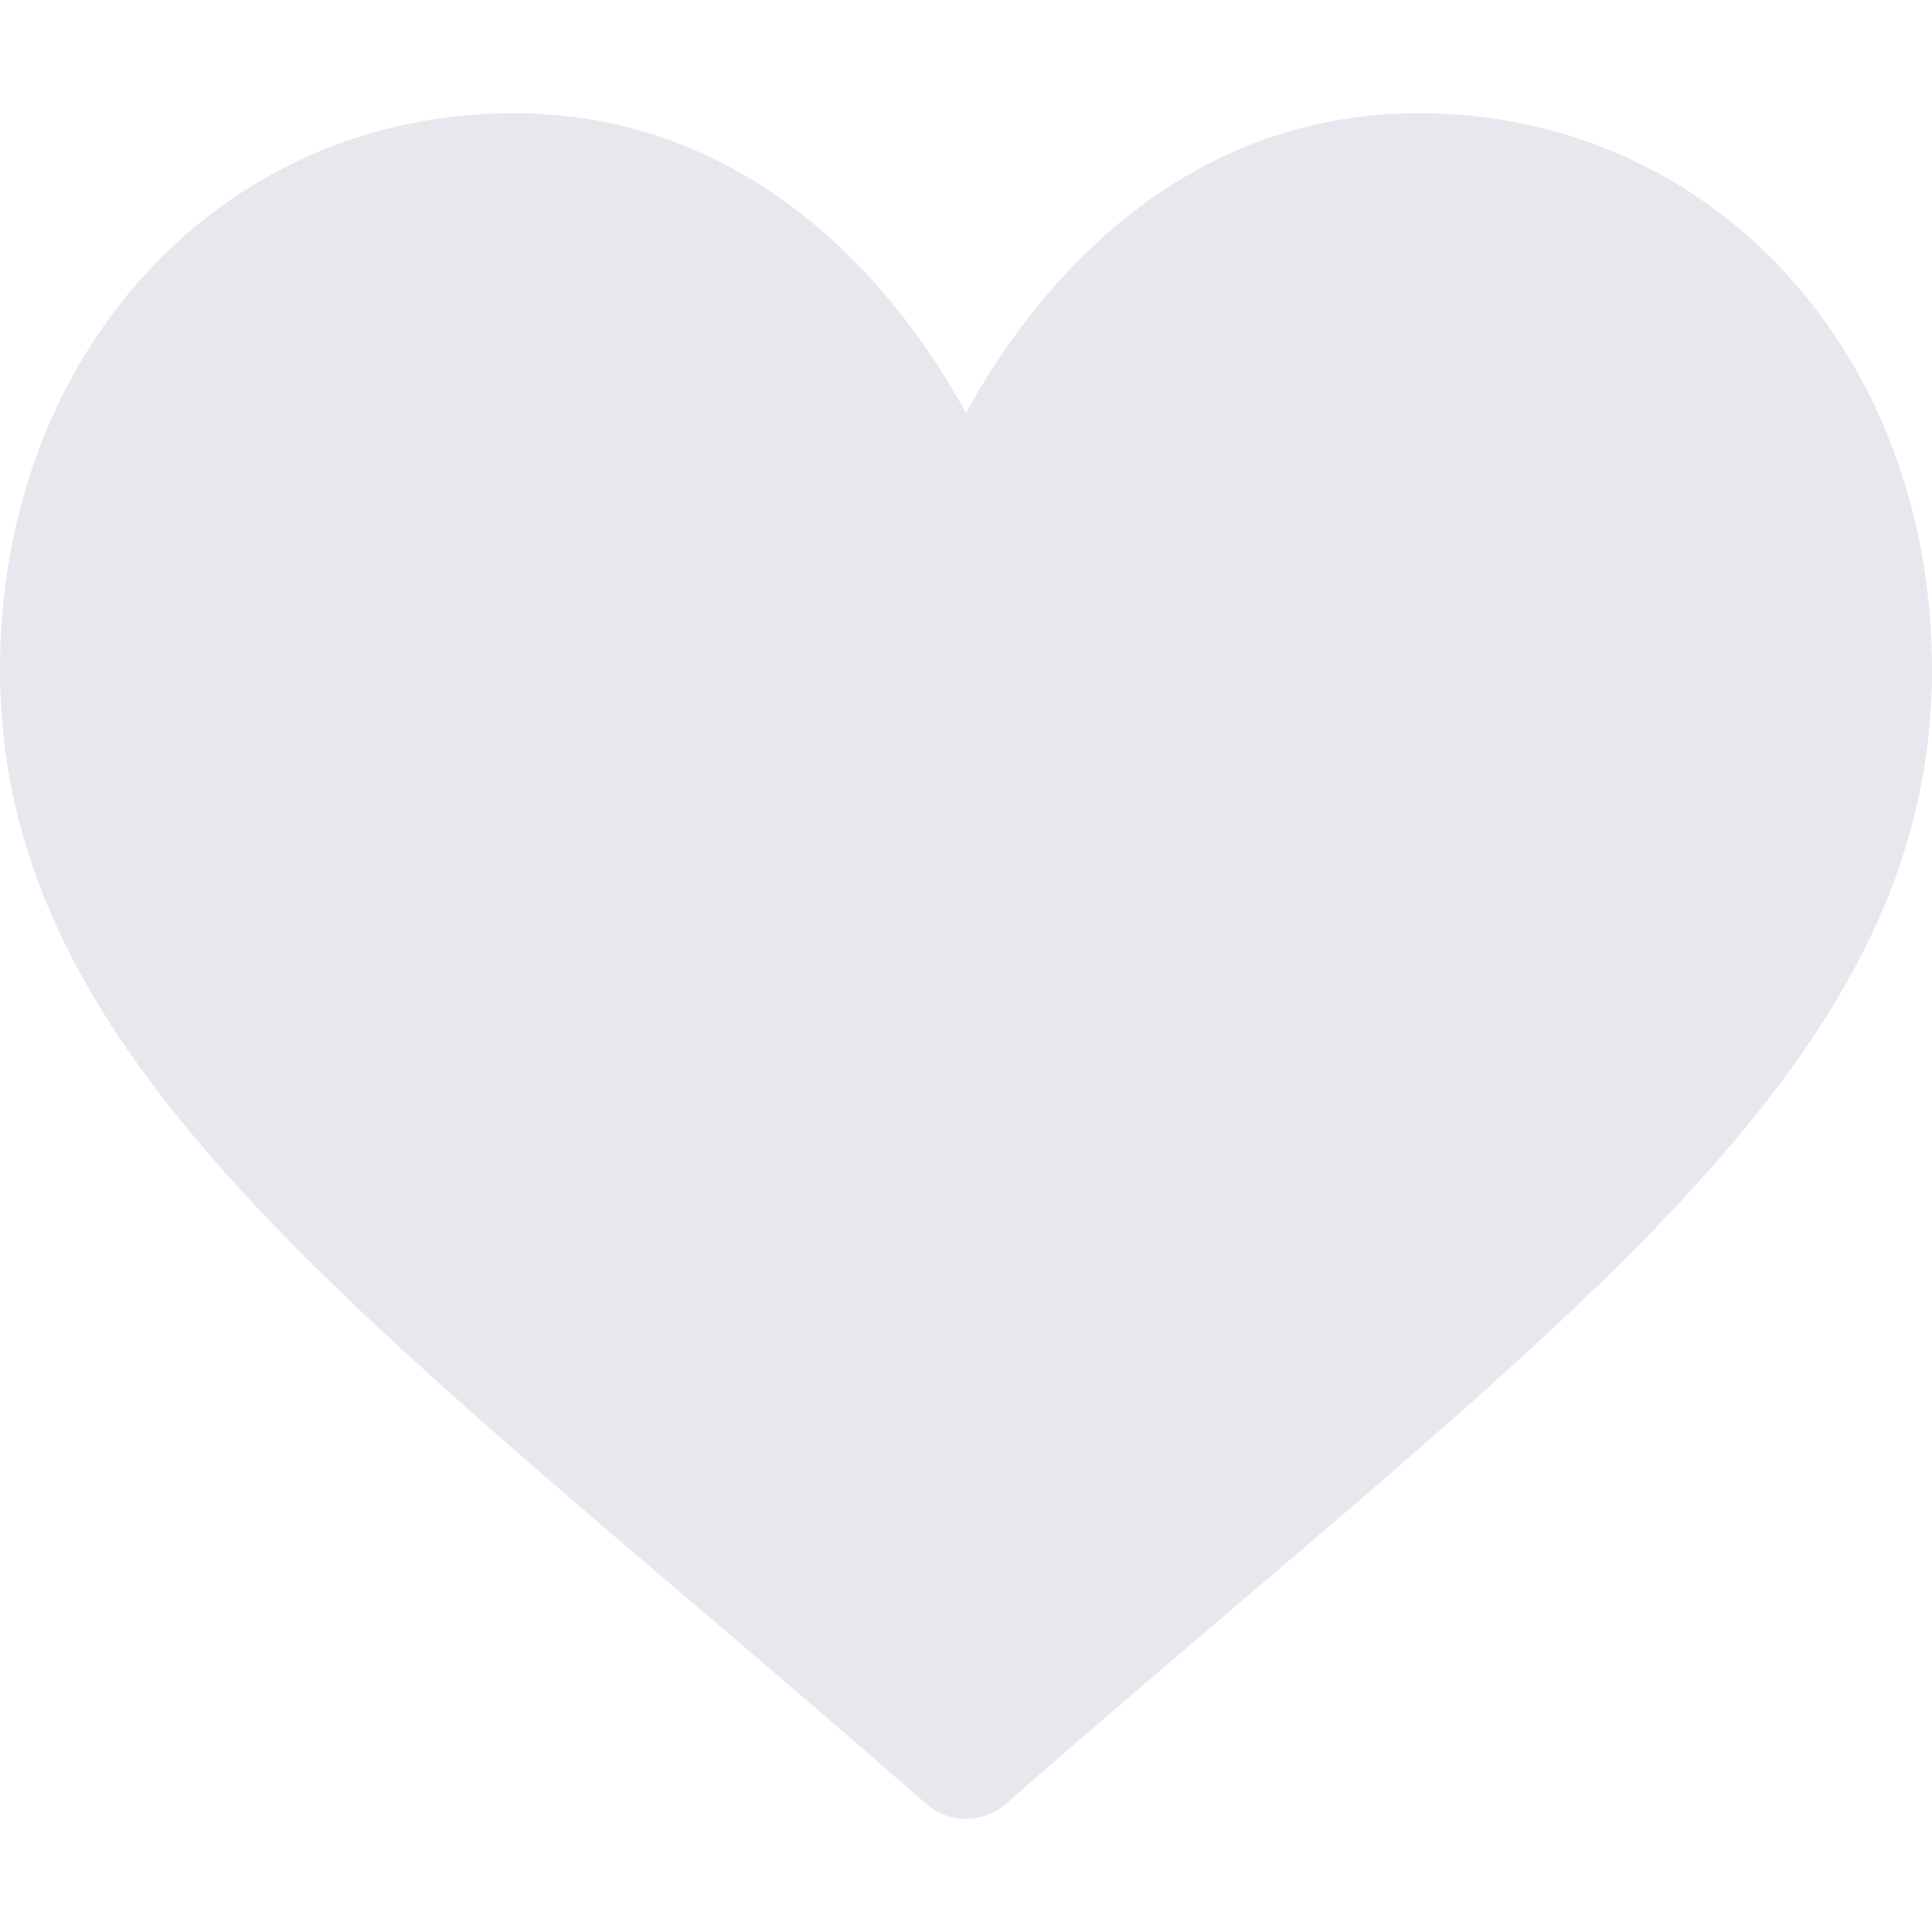
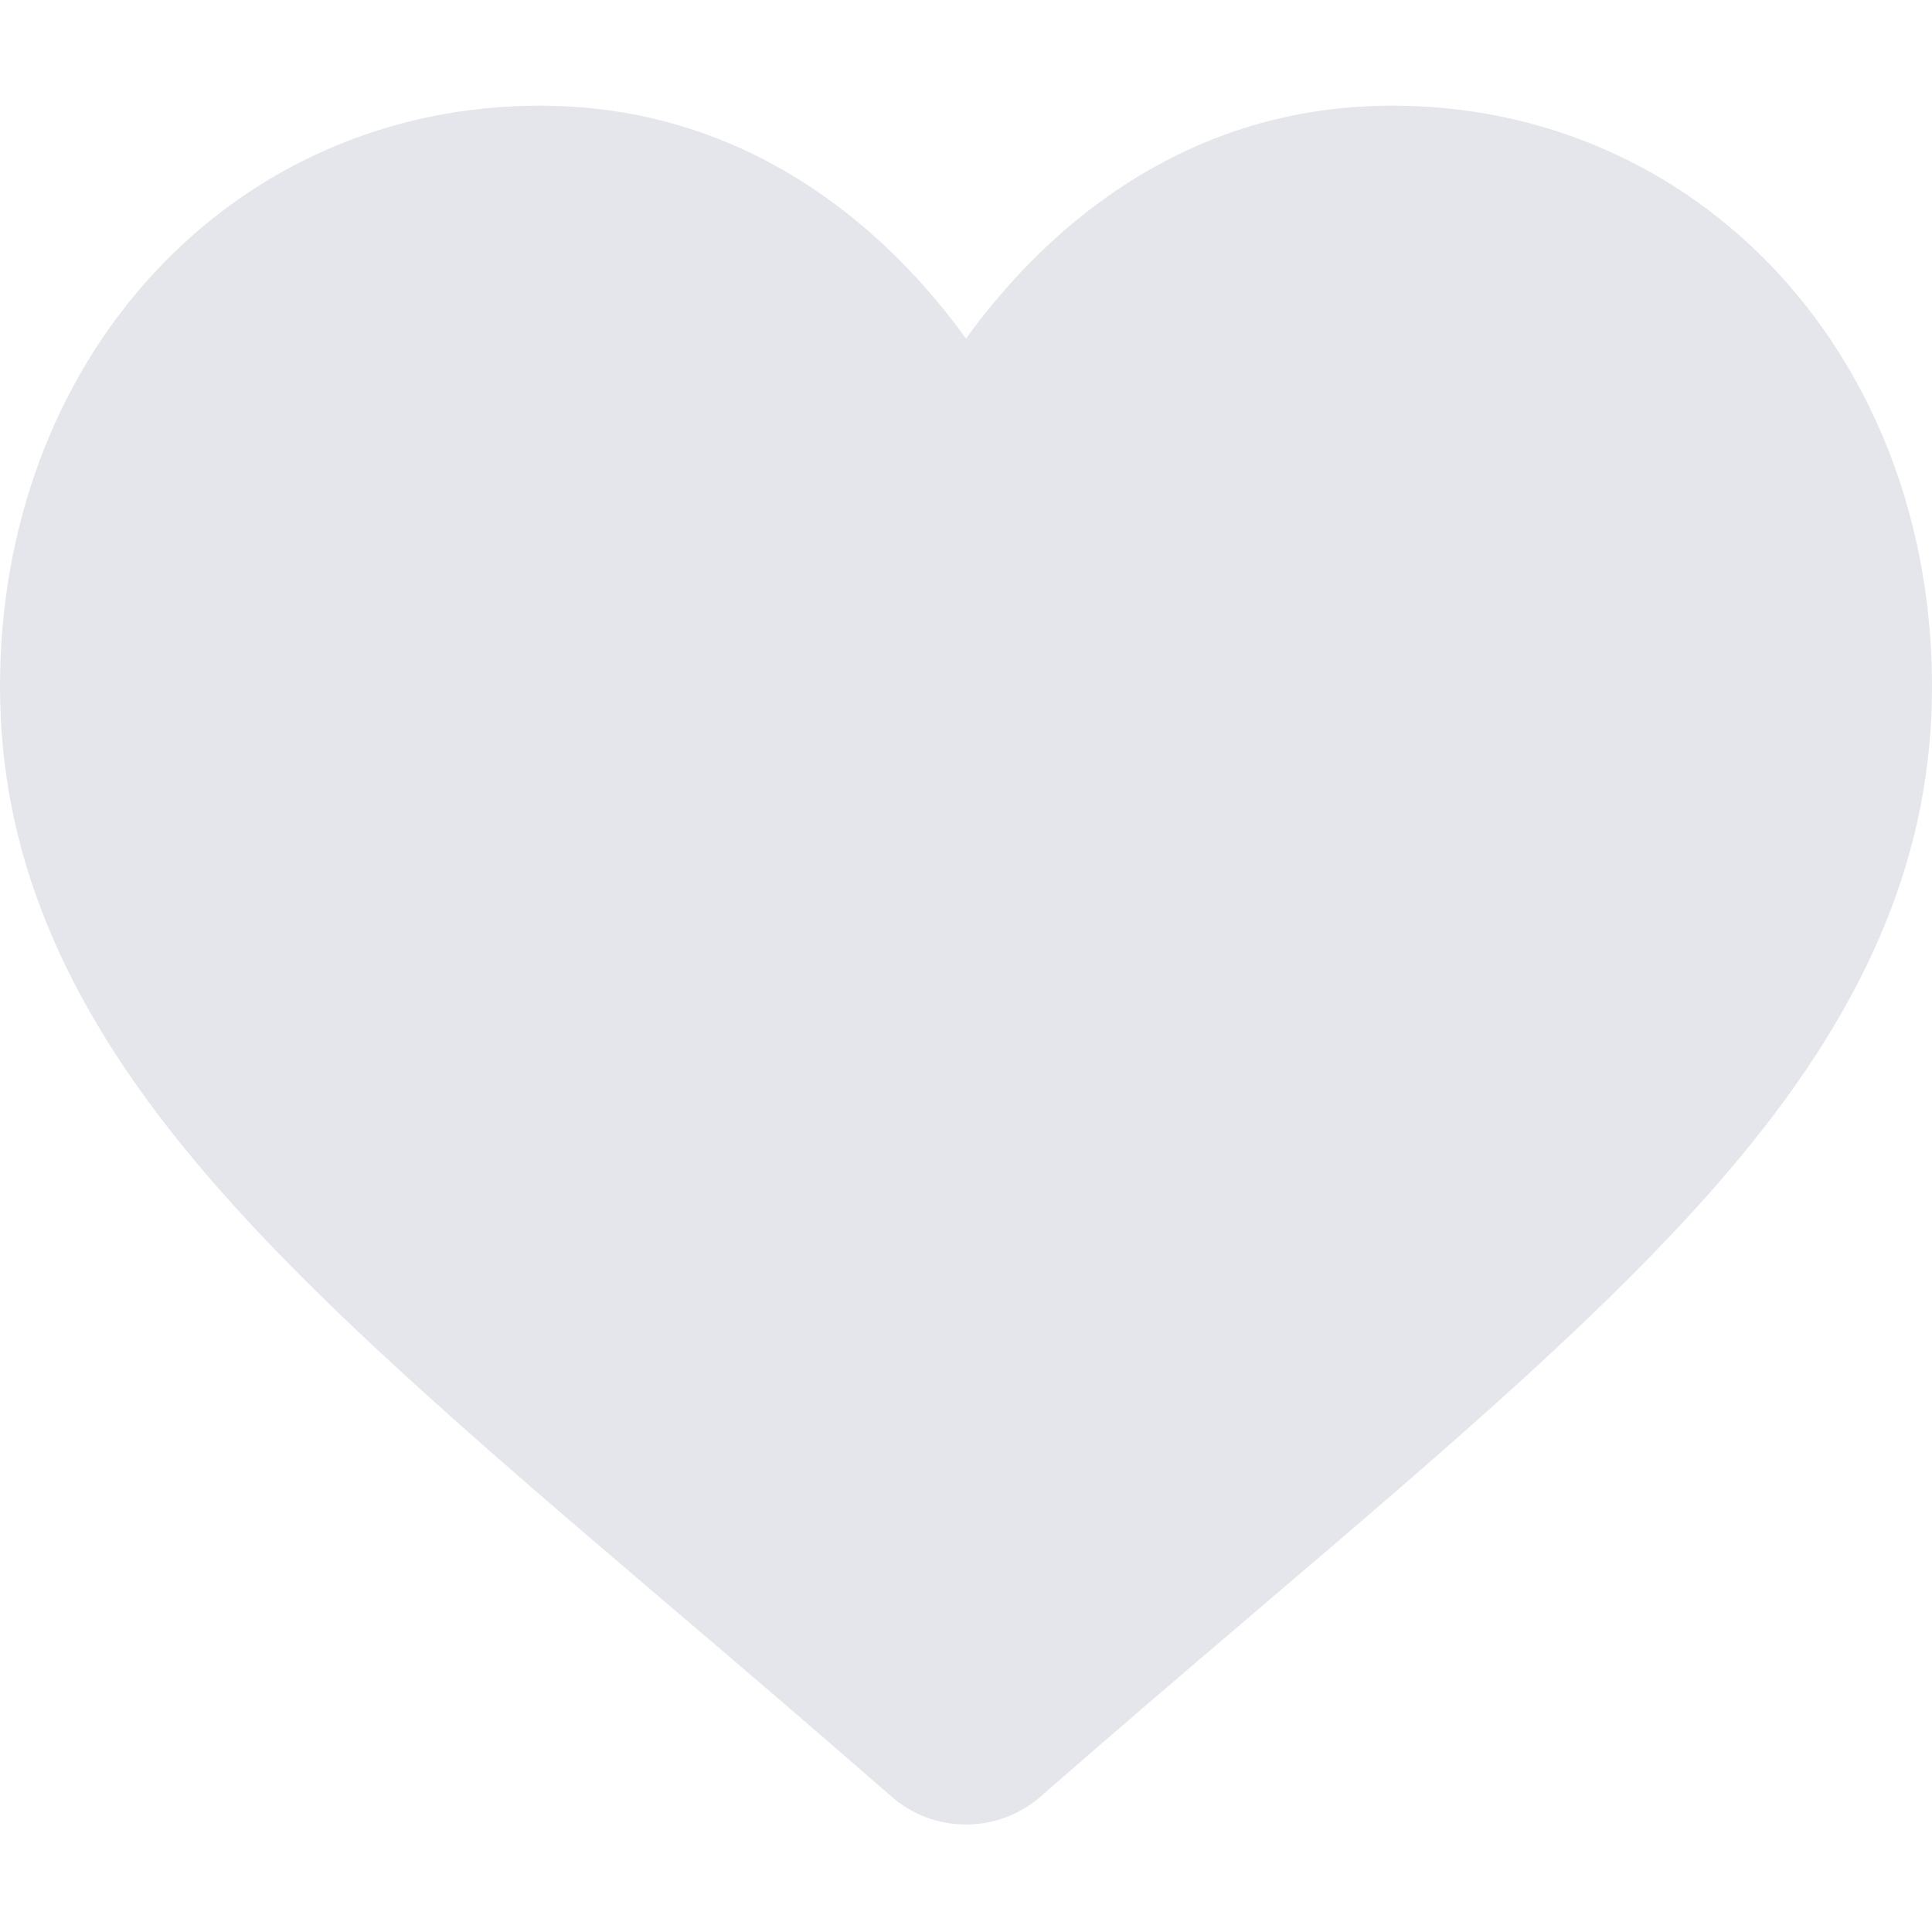
- <svg xmlns="http://www.w3.org/2000/svg" version="1.1" id="Capa_1" x="0px" y="0px" viewBox="0 0 512 512" style="enable-background:new 0 0 512 512;" xml:space="preserve" width="512px" height="512px">
+ <svg xmlns="http://www.w3.org/2000/svg" viewBox="0 -28 512 512" width="512px" height="512px" class="">
  <g>
-     <g>
-       <g>
-         <path d="M376,30c-27.783,0-53.255,8.804-75.707,26.168c-21.525,16.647-35.856,37.85-44.293,53.268    c-8.437-15.419-22.768-36.621-44.293-53.268C189.255,38.804,163.783,30,136,30C58.468,30,0,93.417,0,177.514    c0,90.854,72.943,153.015,183.369,247.118c18.752,15.981,40.007,34.095,62.099,53.414C248.38,480.596,252.12,482,256,482    s7.62-1.404,10.532-3.953c22.094-19.322,43.348-37.435,62.111-53.425C439.057,330.529,512,268.368,512,177.514    C512,93.417,453.532,30,376,30z" data-original="#000000" class="active-path" data-old_color="#000000" fill="#E6E8ED" />
-       </g>
-     </g>
+     <path d="m471.383 44.578c-26.504-28.746-62.871-44.578-102.41-44.578-29.555 0-56.621 9.344-80.449 27.77-12.023 9.301-22.918 20.68-32.523 33.961-9.602-13.277-20.5-24.66-32.527-33.961-23.824-18.426-50.891-27.77-80.445-27.77-39.539 0-75.91 15.832-102.414 44.578-26.188 28.41-40.613 67.223-40.613 109.293 0 43.301 16.137 82.938 50.781 124.742 30.992 37.395 75.535 75.355 127.117 119.312 17.613 15.012 37.578 32.027 58.309 50.152 5.477 4.797 12.504 7.438 19.793 7.438 7.285 0 14.316-2.641 19.785-7.43 20.73-18.129 40.707-35.152 58.328-50.172 51.574-43.949 96.117-81.906 127.109-119.305 34.645-41.801 50.777-81.438 50.777-124.742 0-42.066-14.426-80.879-40.617-109.289zm0 0" data-original="#000000" class="active-path" data-old_color="#000000" fill="#E4E6EB" />
  </g>
</svg>
